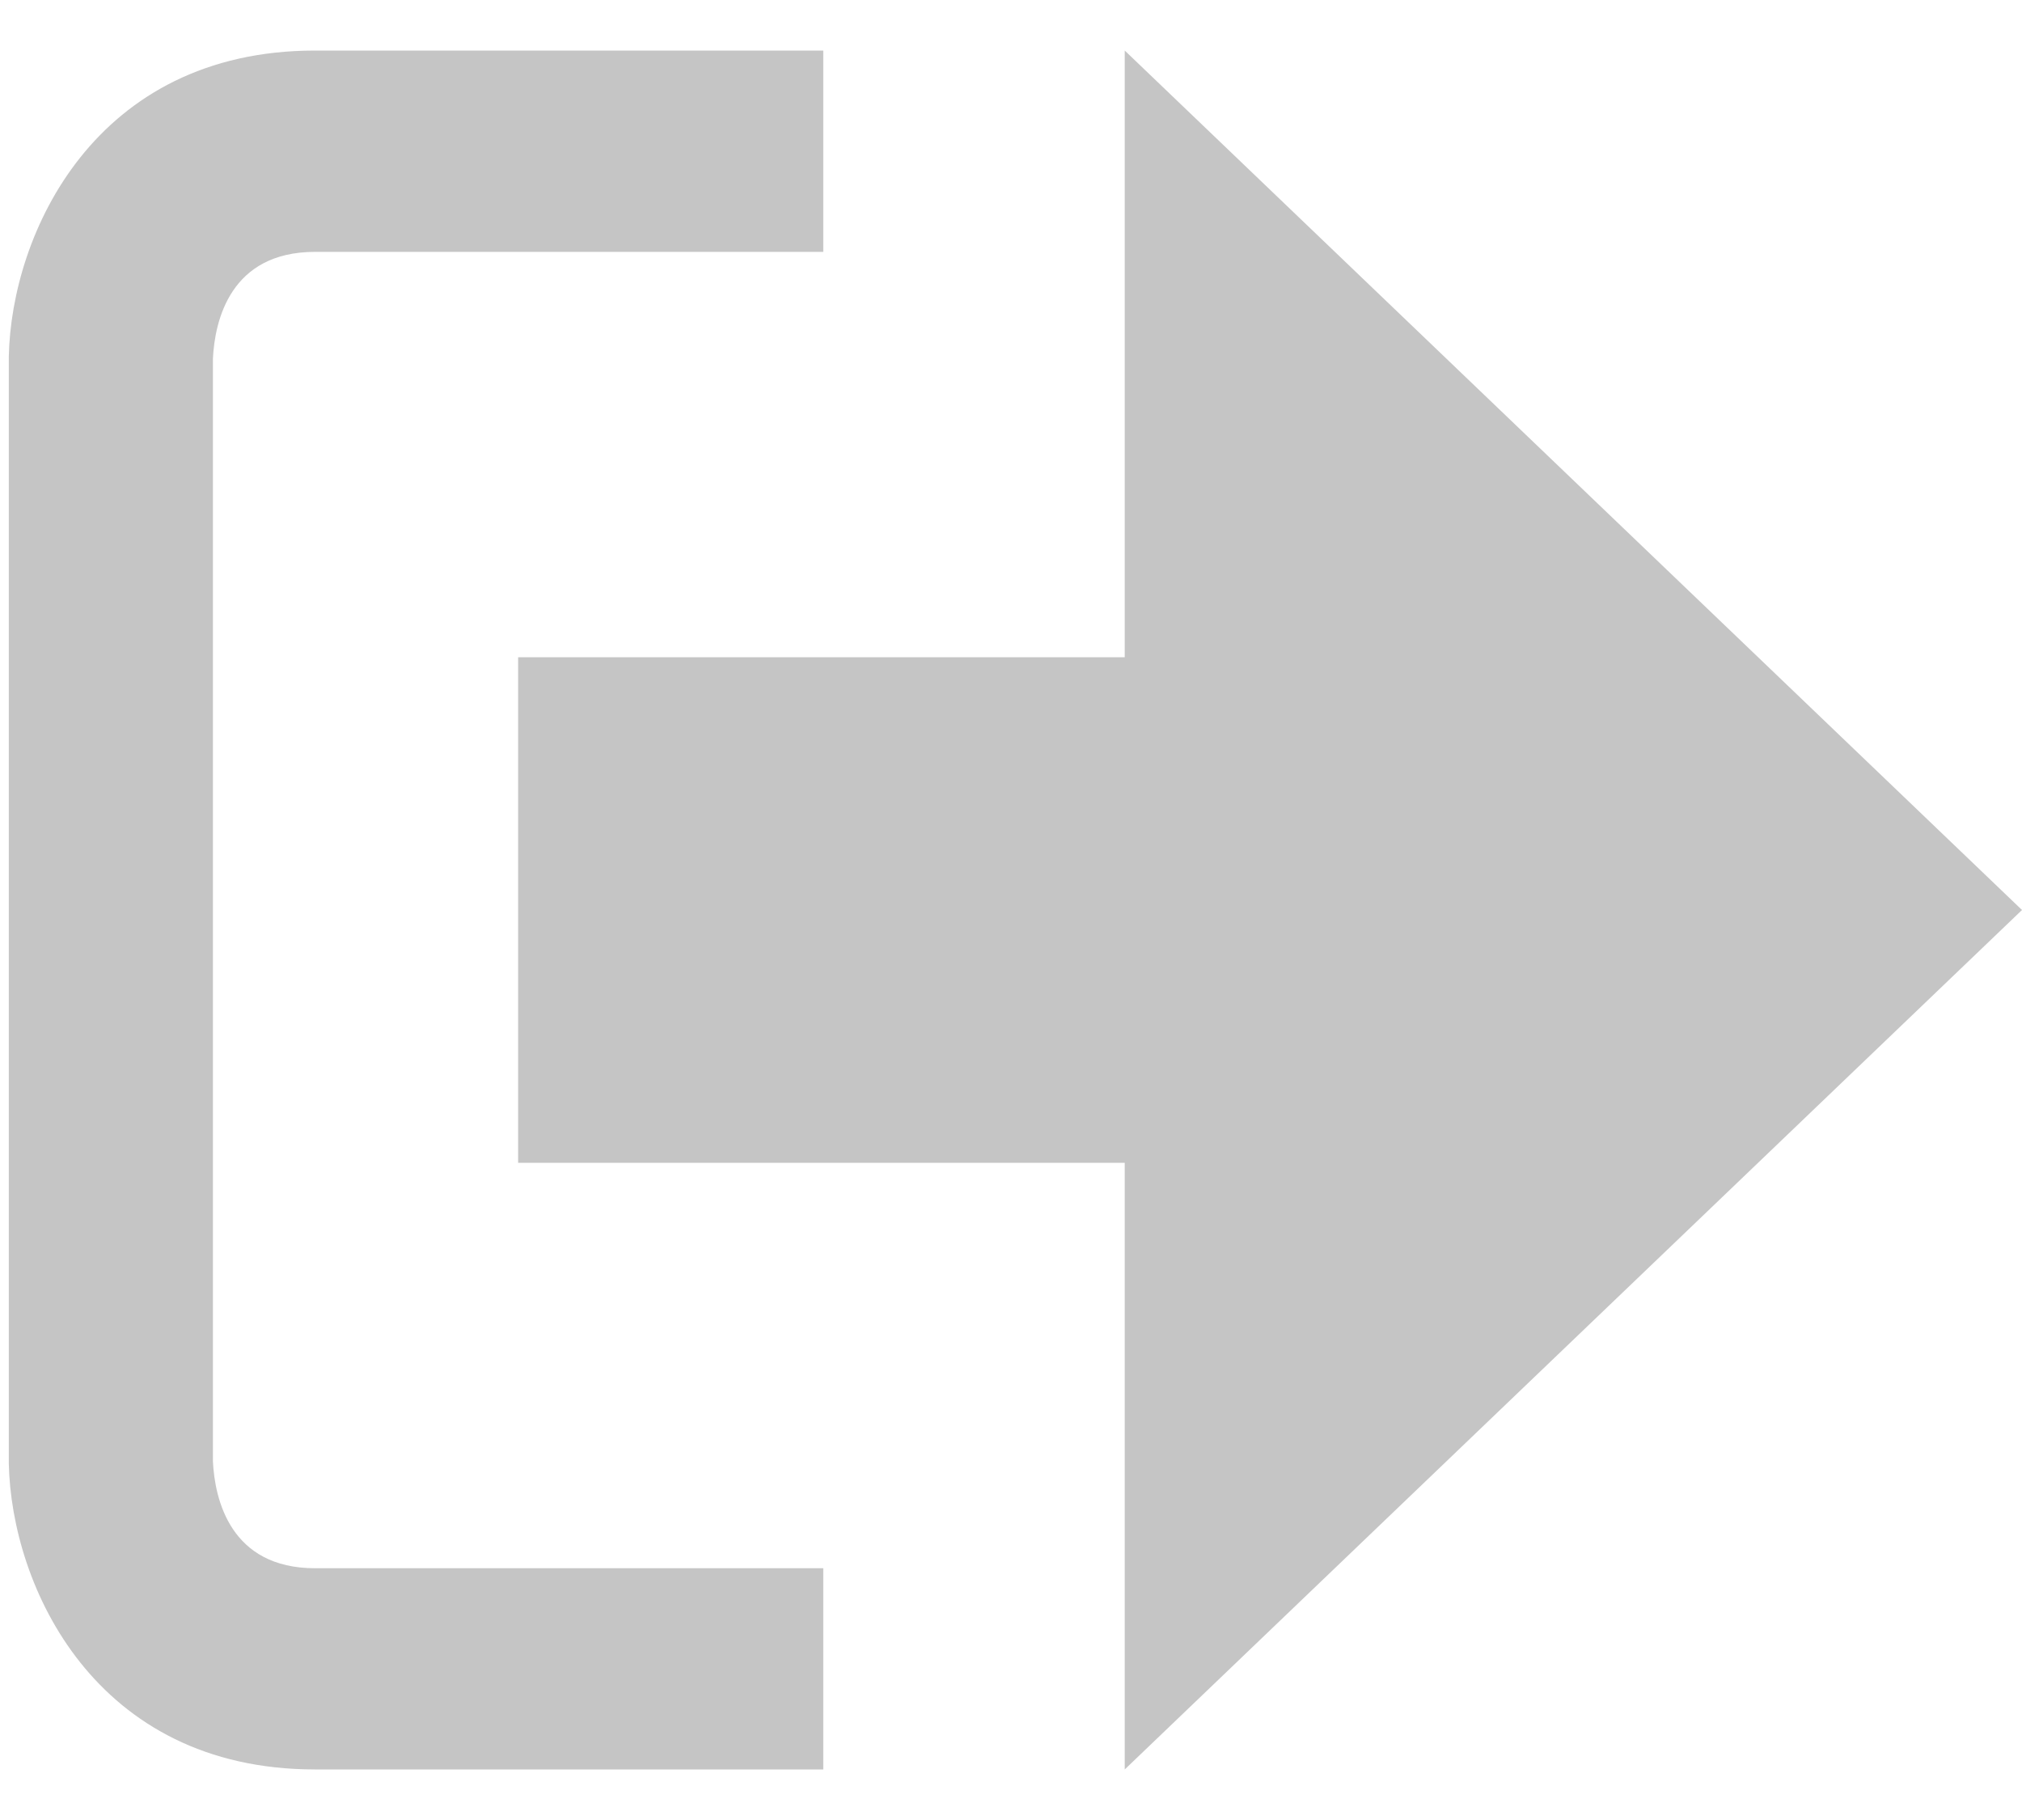
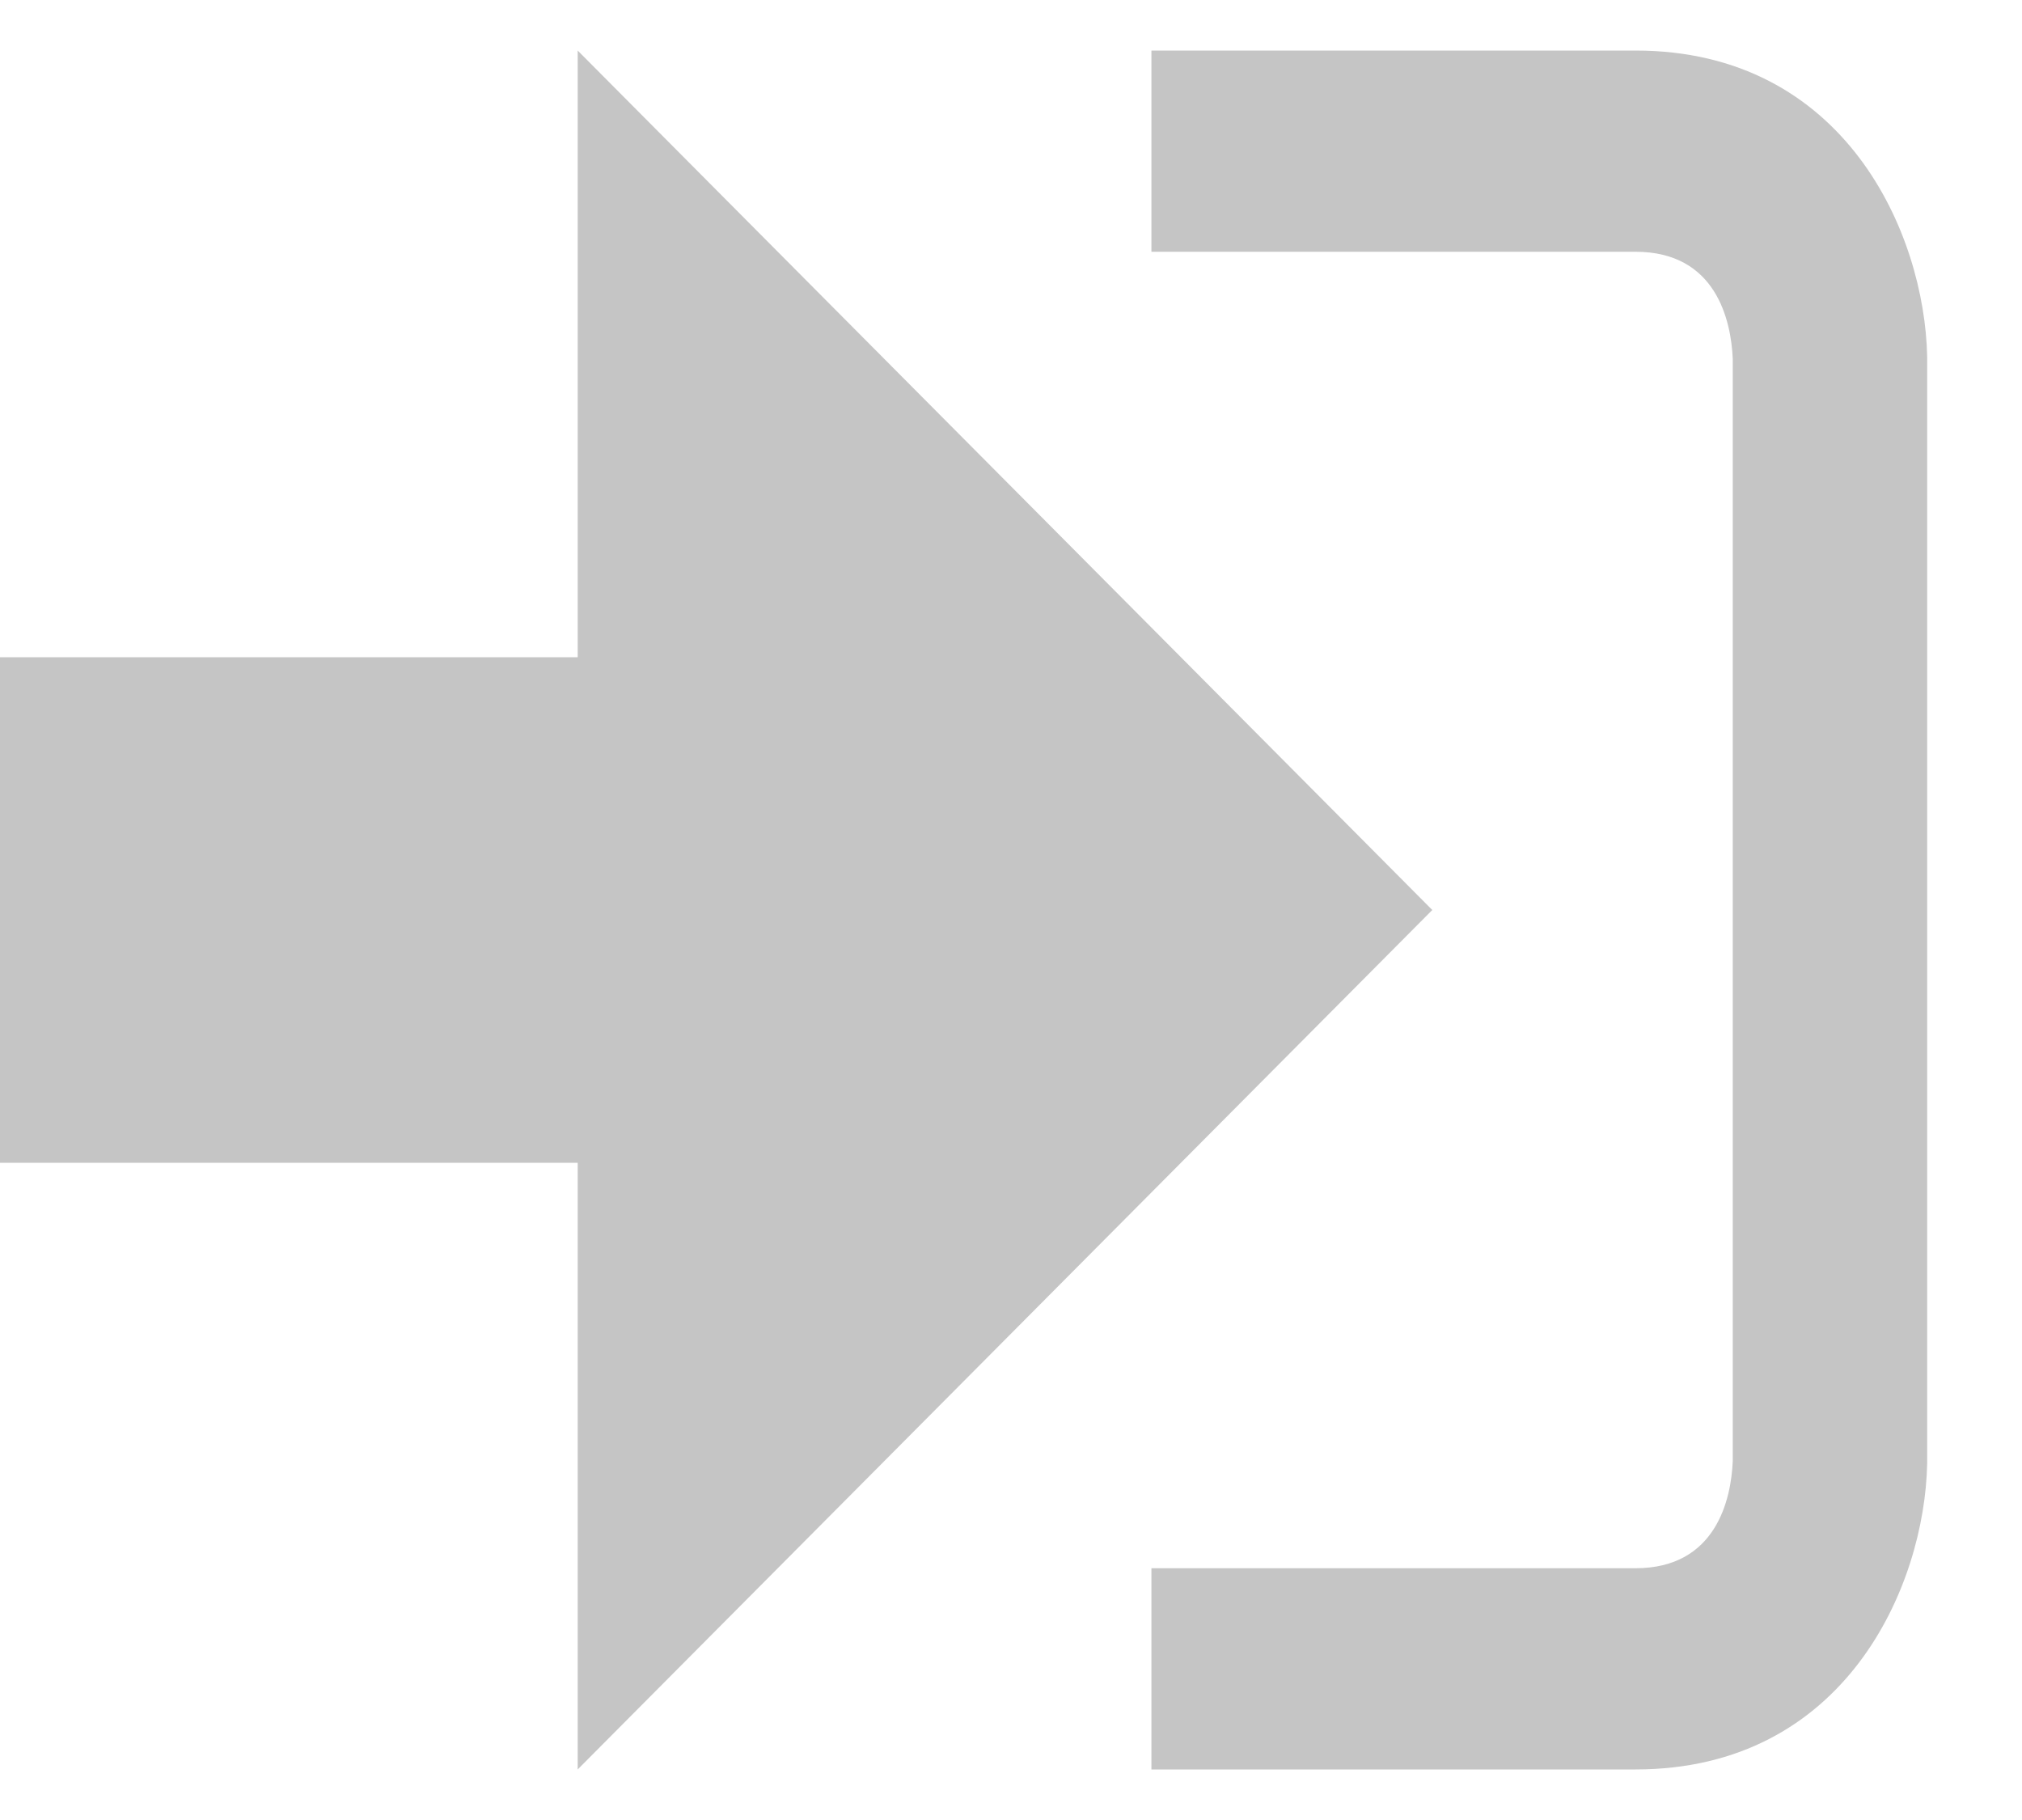
<svg xmlns="http://www.w3.org/2000/svg" width="20" height="18" viewBox="0 0 20 18" fill="none">
-   <path d="M20 9L11.125 0.5V6.5H5.125V11.5H11.125V17.5L20 9Z" fill="#C5C5C5" />
-   <path d="M2.106 14.452V3.548C2.124 3.172 2.277 2.491 3.116 2.491H8.143V0.5H3.116C0.938 0.5 0.112 2.31 0.087 3.527V14.473C0.112 15.689 0.938 17.5 3.116 17.5H8.143V15.51H3.116C2.277 15.51 2.124 14.827 2.106 14.452Z" fill="#C5C5C5" />
+   <path d="M14.167 9L5.714 0.5V6.5H0V11.5H5.714V17.5L14.167 9Z" fill="#C5C5C5" />
+   <path d="M16.177 15.51H11.389V17.5H16.177C18.251 17.5 19.038 15.69 19.062 14.474V3.528C19.038 2.311 18.251 0.5 16.177 0.5H11.389V2.49H16.177C16.976 2.49 17.122 3.171 17.139 3.547V14.451C17.123 14.827 16.976 15.51 16.177 15.51Z" fill="#C5C5C5" />
</svg>
